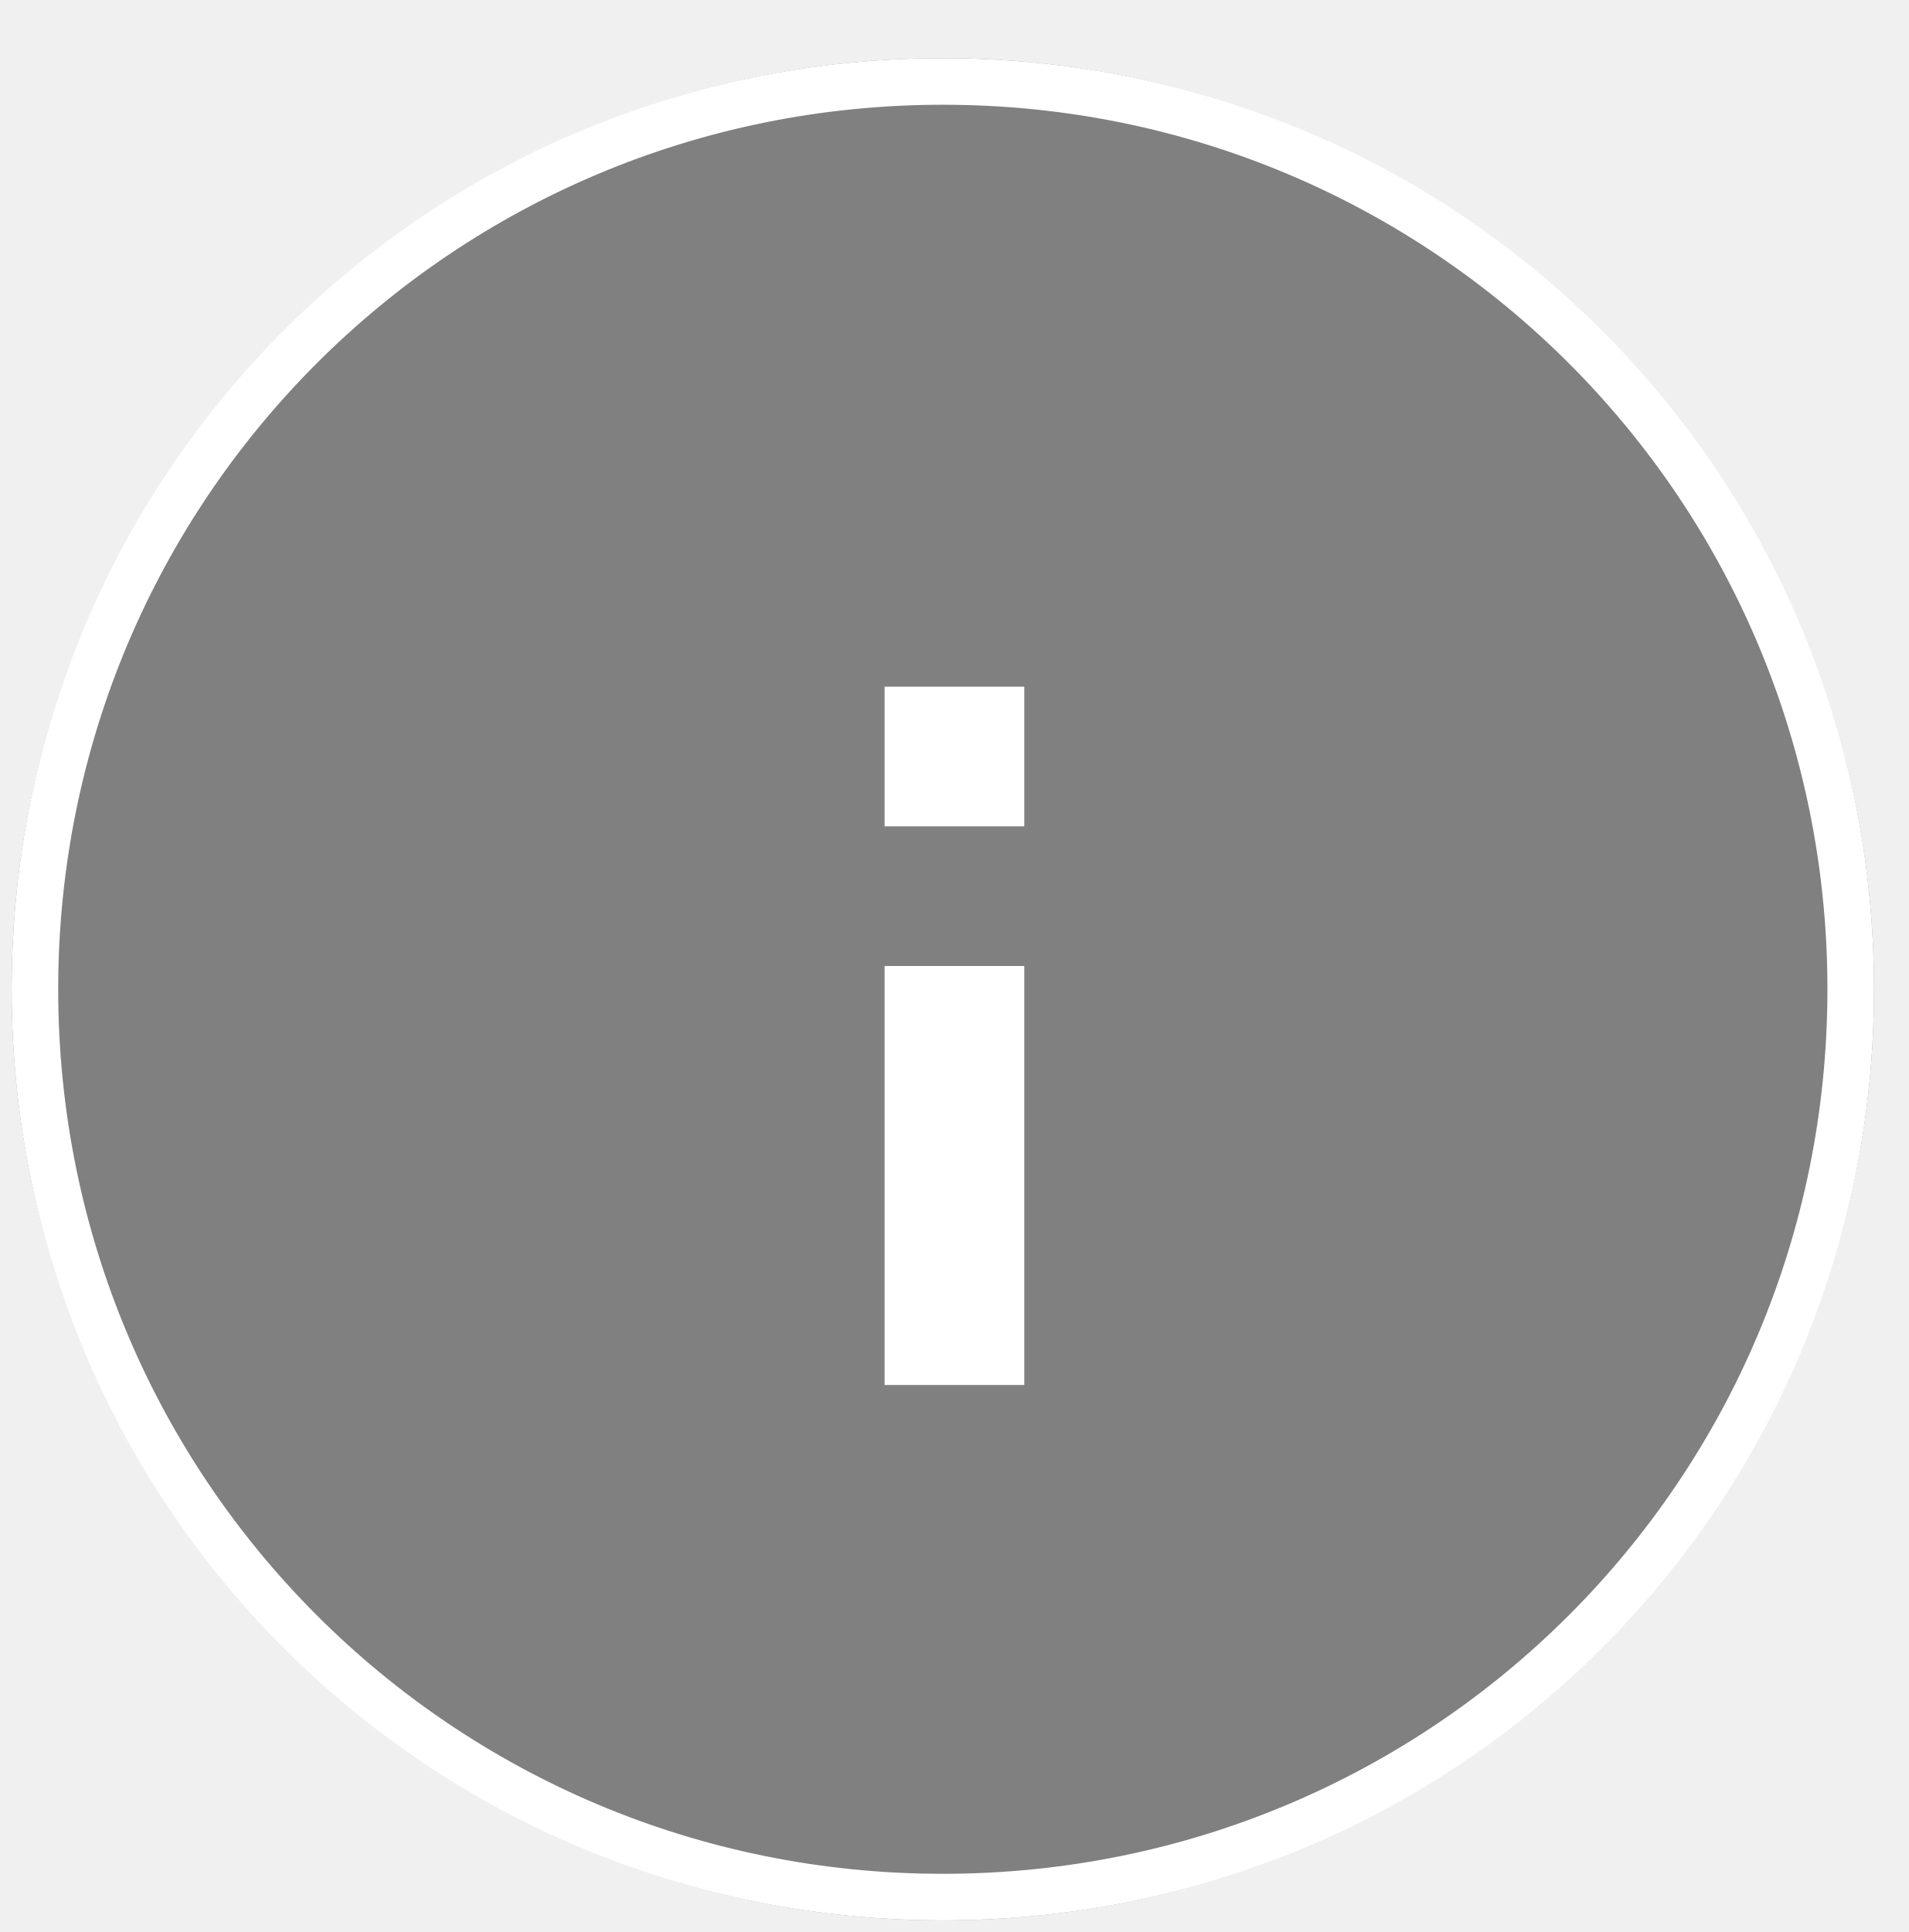
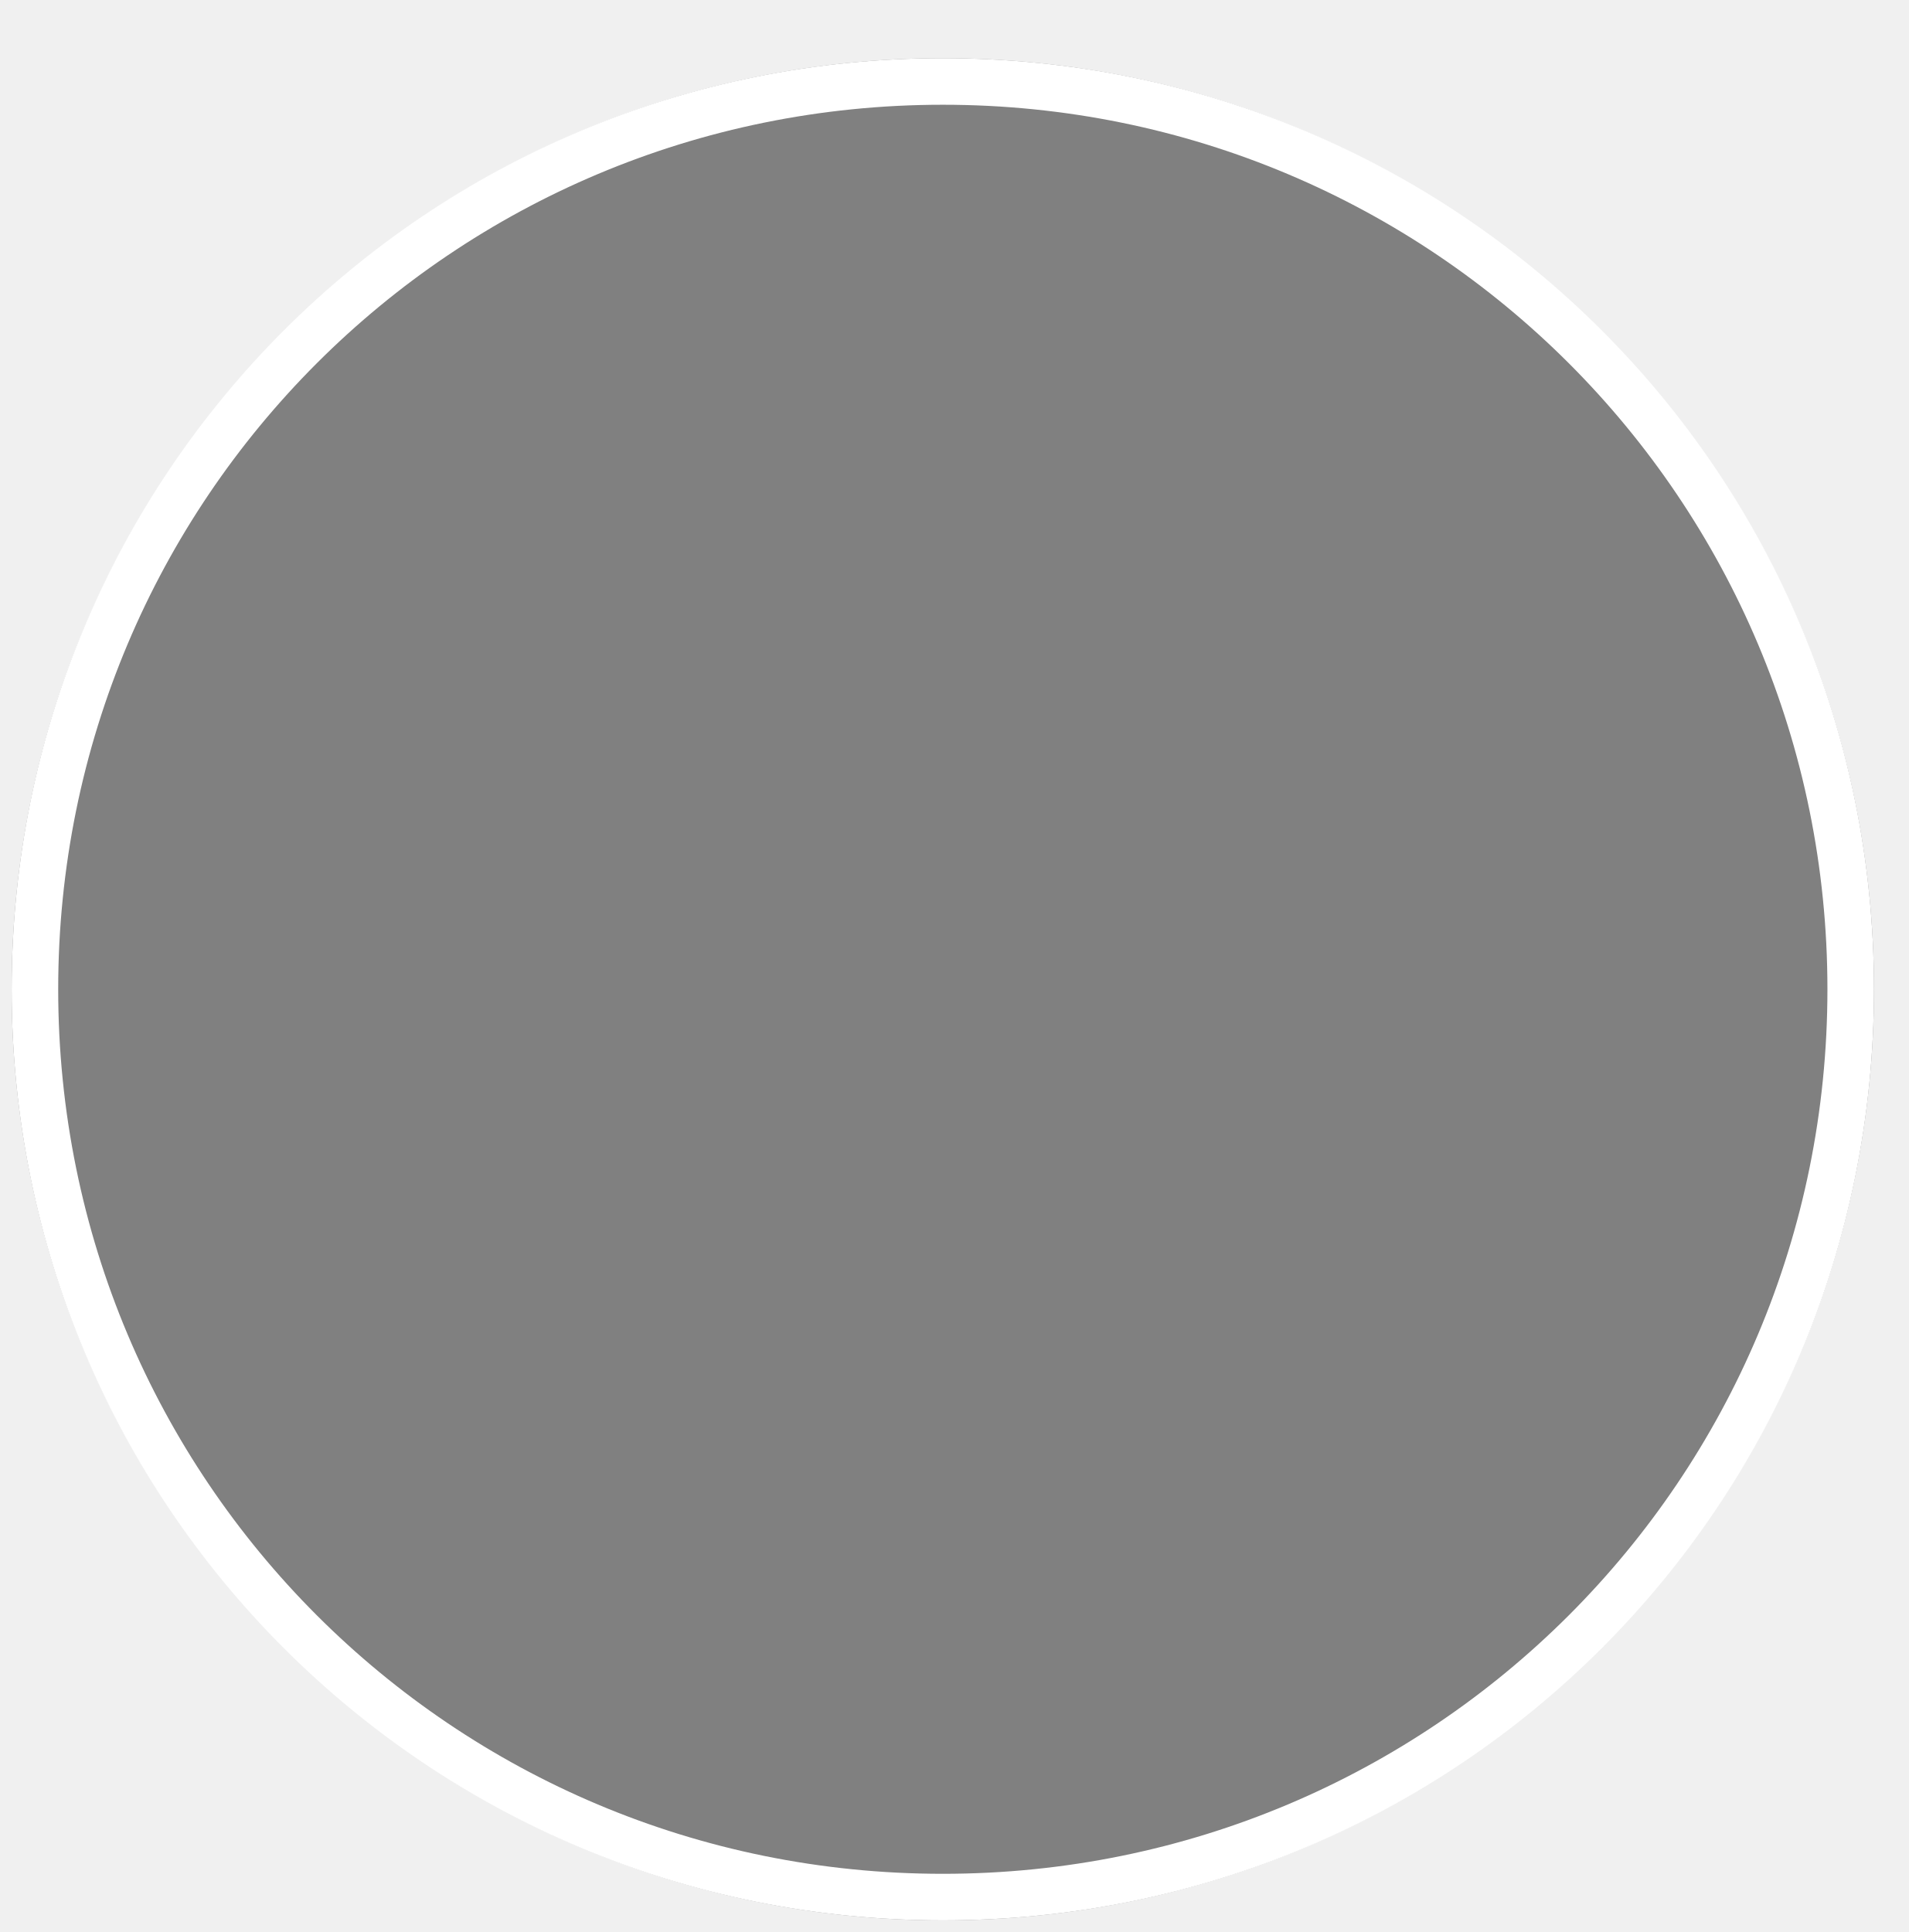
<svg xmlns="http://www.w3.org/2000/svg" version="1.2" viewBox="0 0 82 82" width="82" height="83">
  <style>
        .s0 { fill: #808080 }
        .s1 { fill: none;stroke: #ffffff;stroke-width: 2 }
        .s2 { fill: #ffffff }
    </style>
  <g id="Layer">
    <path id="Layer" class="s0" d="m40.5 82c-22.1 0-40-17.9-40-40 0-22.1 17.9-40 40-40 22.1 0 40 17.9 40 40 0 22.1-17.9 40-40 40z" />
    <path id="Layer" class="s1" d="m40.5 81c-21.6 0-39-17.4-39-39 0-21.6 17.4-39 39-39 21.6 0 39 17.4 39 39 0 21.6-17.4 39-39 39z" />
-     <g transform="translate(15, 18)">
-       <path d="M11 7h2v2h-2zm0 4h2v6h-2z" fill="white" transform="translate(-10,-10) scale(3)" />
-     </g>
  </g>
</svg>
